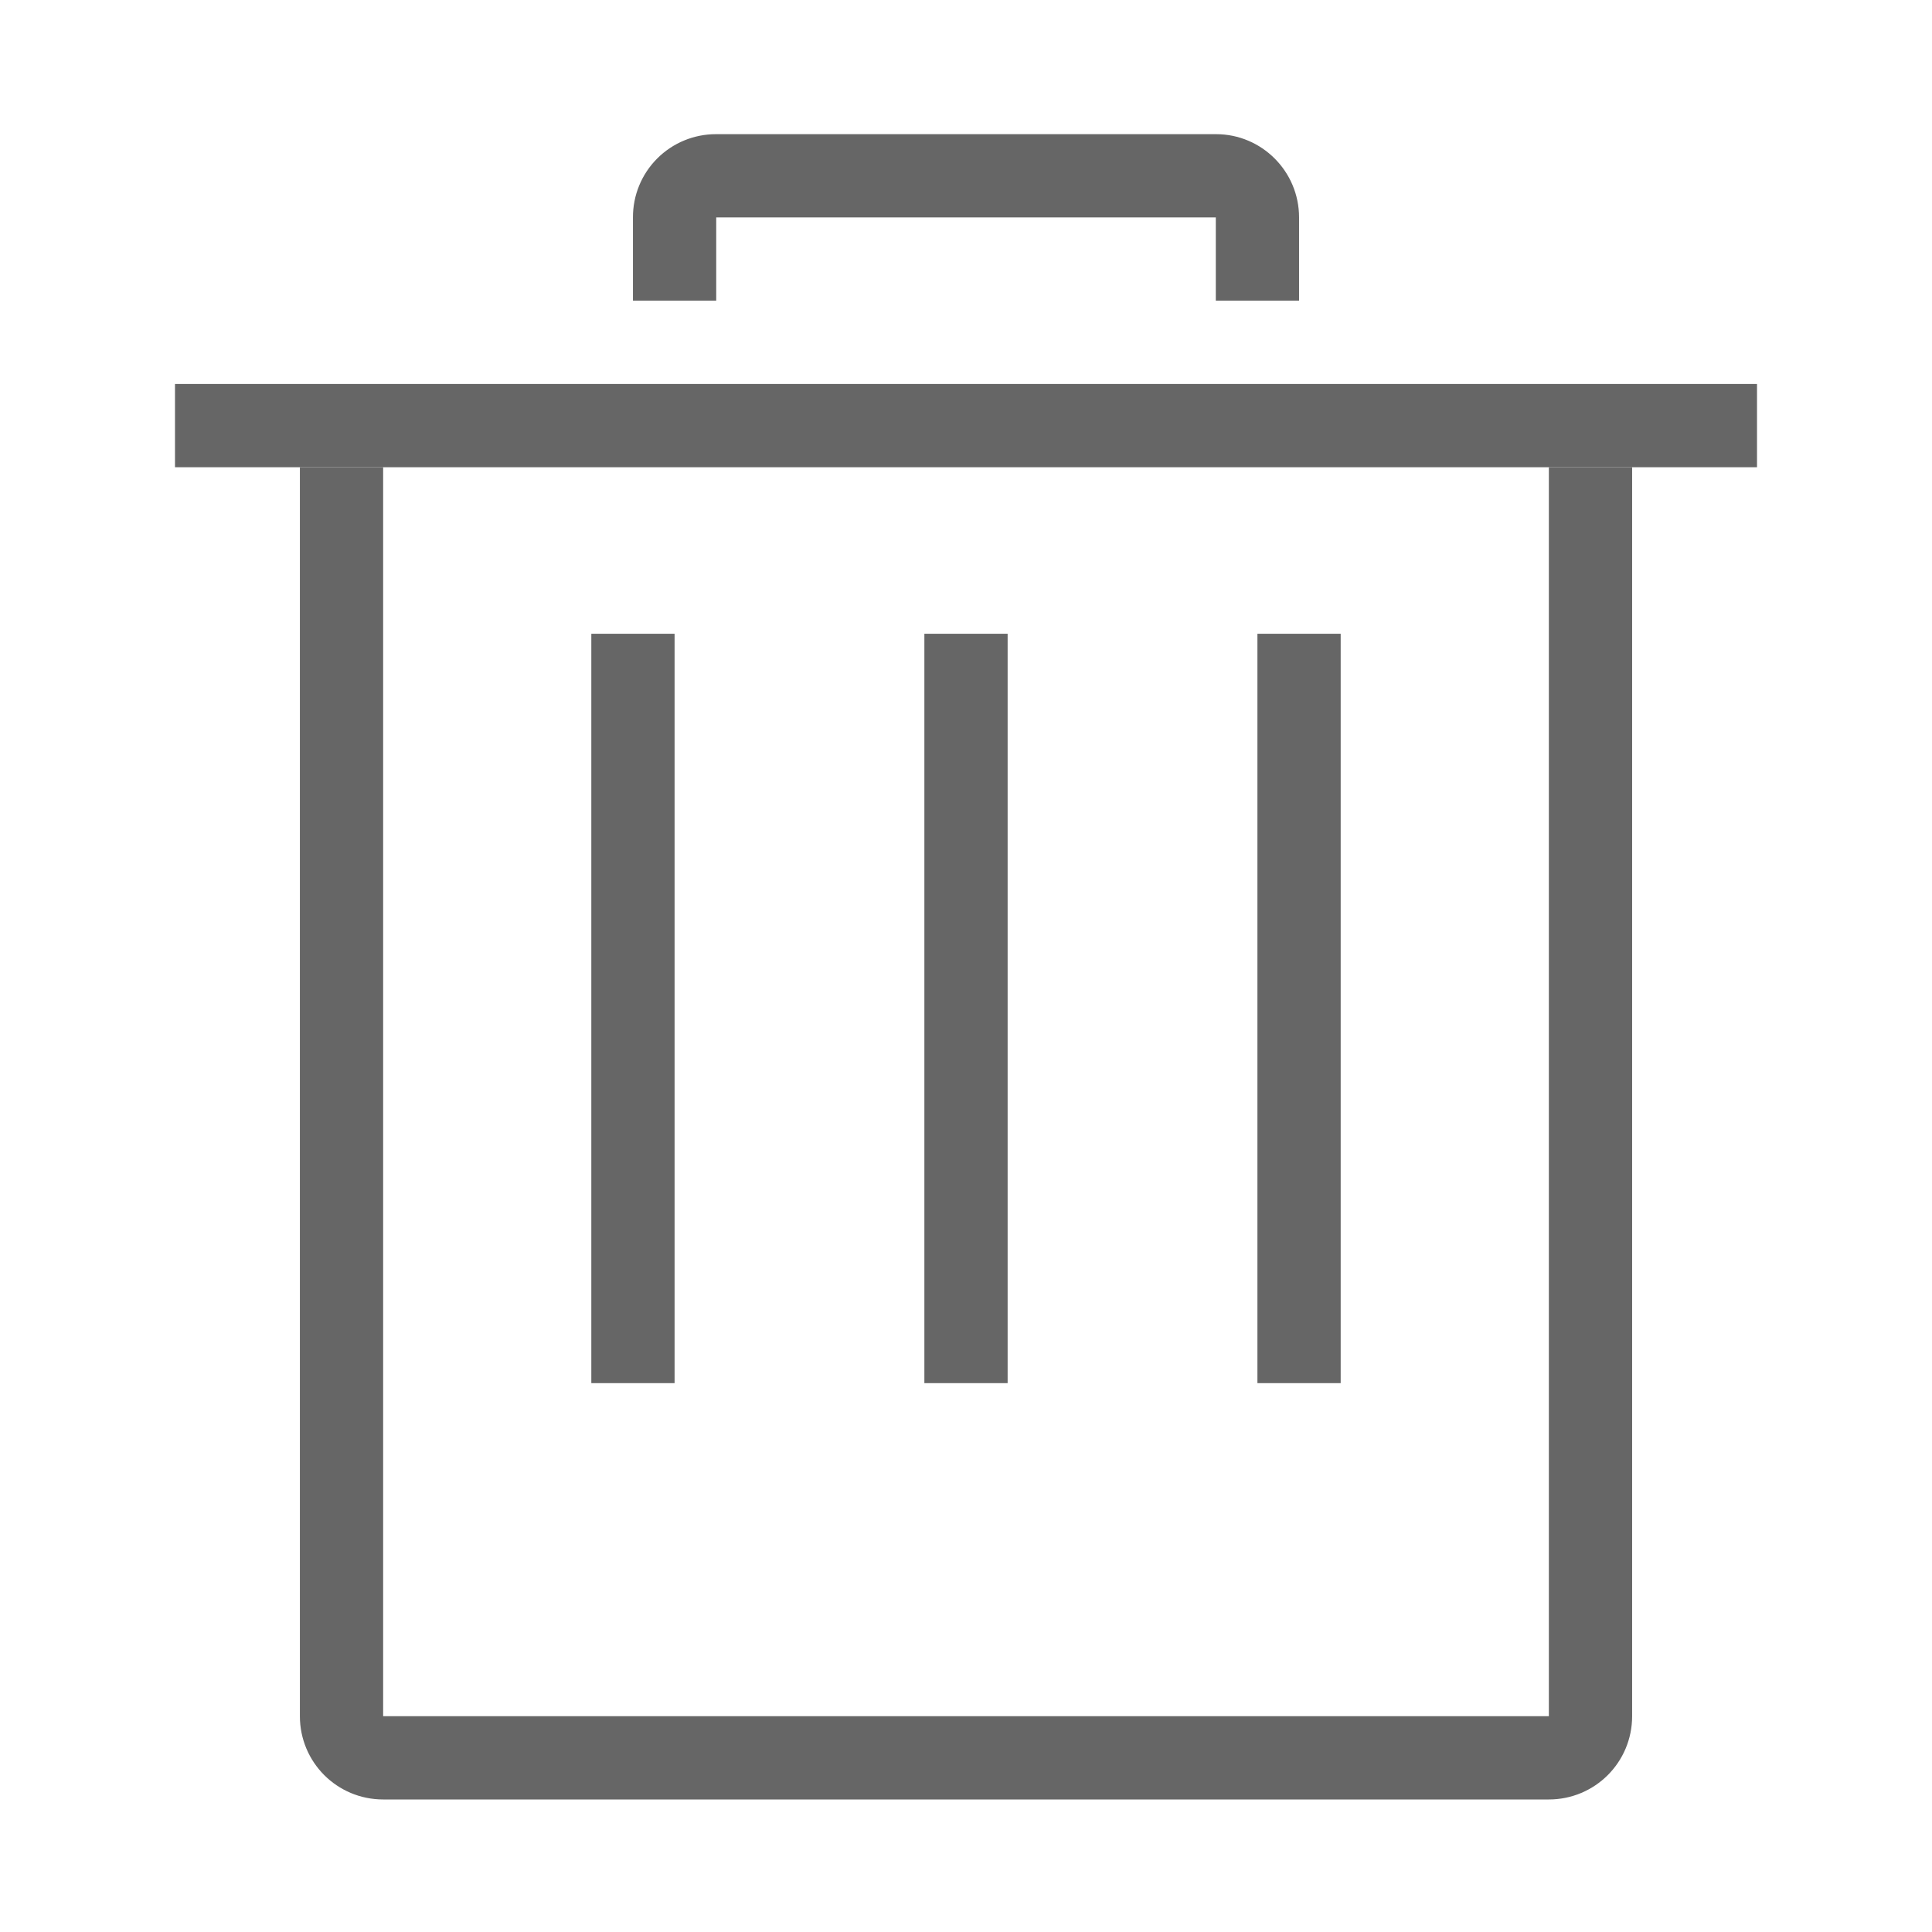
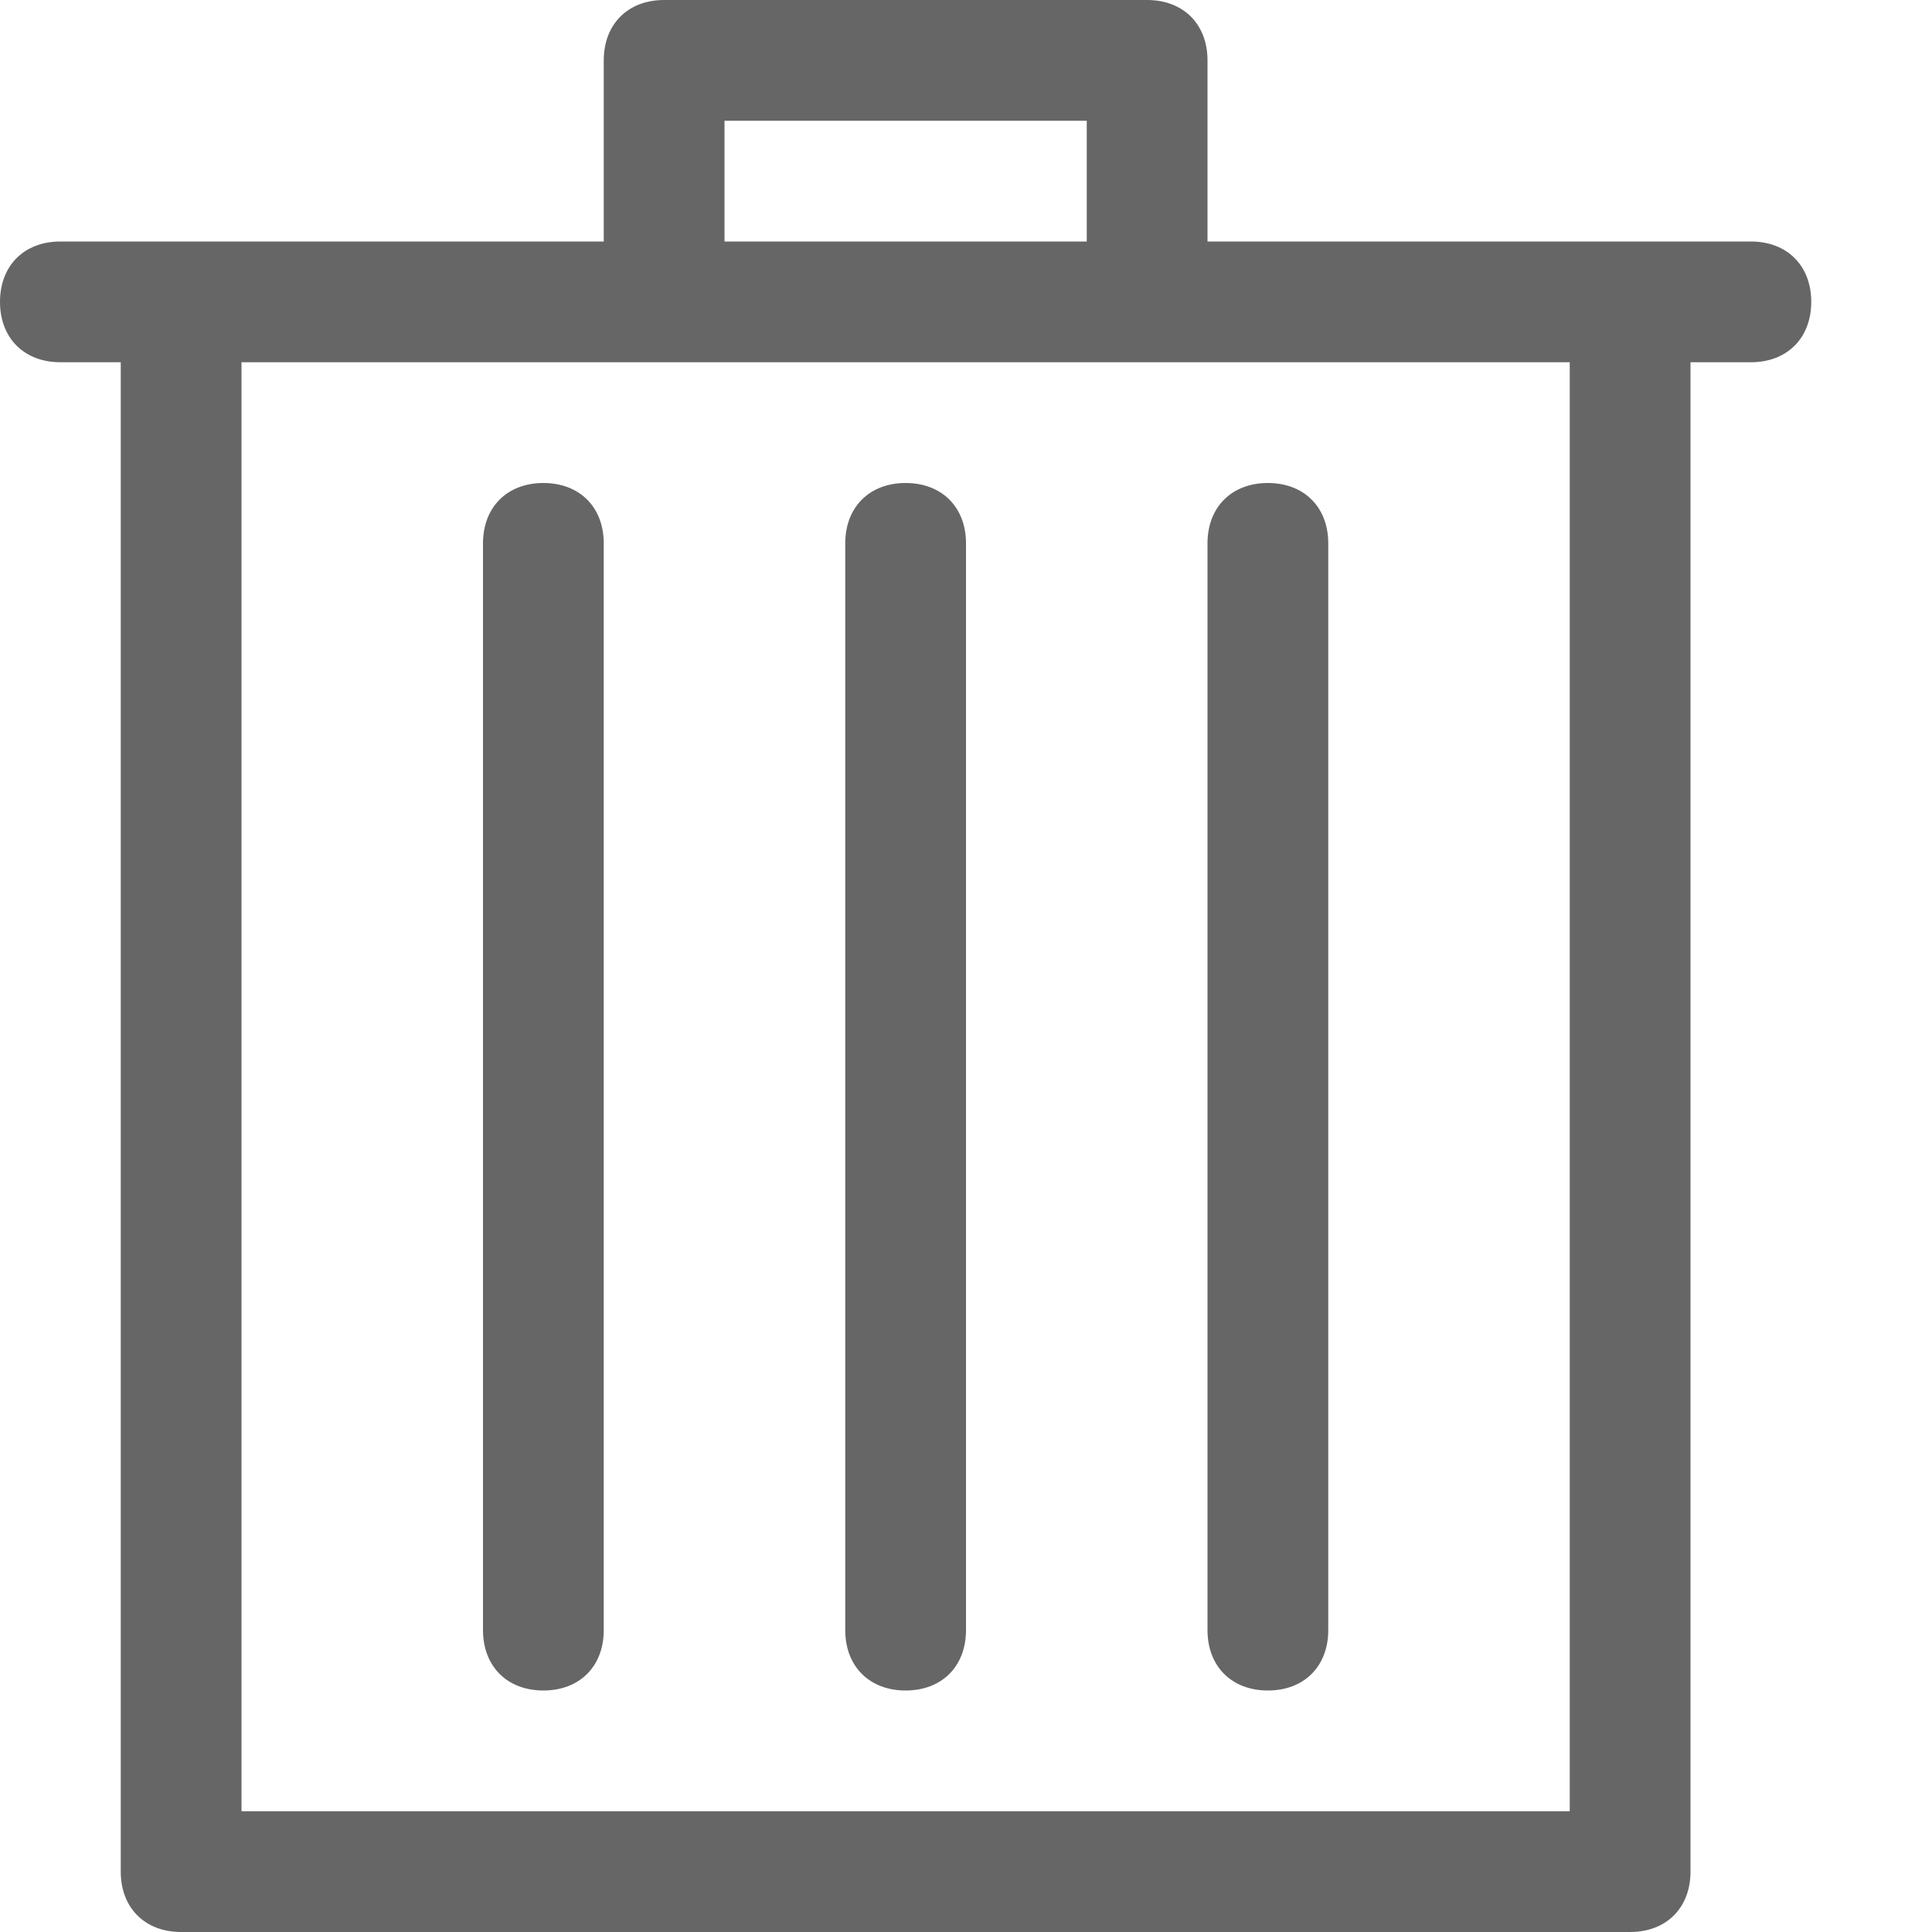
- <svg xmlns="http://www.w3.org/2000/svg" t="1639656679419" class="icon" viewBox="0 0 1024 1024" version="1.1" p-id="20431" width="64" height="64">
+ <svg xmlns="http://www.w3.org/2000/svg" t="1640681407904" class="icon" viewBox="0 0 1024 1024" version="1.1" p-id="24163" width="32" height="32">
  <defs>
    <style type="text/css" />
  </defs>
-   <path d="M92.748 203.507h838.503v44.141H92.748zM644.402 115.239v44.128h44.128V115.239c0-24.385-19.756-44.128-43.998-44.128h-265.051a43.979 43.979 0 0 0-31.173 12.916 43.918 43.918 0 0 0-12.826 31.211v44.128h44.128V115.239h264.792z m0 0" fill="#666666" p-id="20432" />
-   <path d="M203.074 909.615v-661.98H158.946V909.576c0 24.411 19.64 44.179 44.179 44.179h617.762c24.411 0 44.179-19.64 44.179-44.179V247.635H820.926v661.98H203.074z m0 0" fill="#666666" p-id="20433" />
-   <path d="M313.413 335.903h44.128V733.091h-44.128V335.903z m176.524 0h44.128V733.091H489.936V335.903z m176.524 0h44.128V733.091h-44.128V335.903z m0 0" fill="#666666" p-id="20434" />
+   <path d="M928 128H640V32c0-19.2-12.8-32-32-32h-256c-19.2 0-32 12.8-32 32V128H32c-19.2 0-32 12.8-32 32s12.8 32 32 32H64v800c0 19.2 12.8 32 32 32h768c19.2 0 32-12.8 32-32V192h32c19.2 0 32-12.8 32-32s-12.8-32-32-32zM384 64h192v64H384V64z m448 896H128V192h704v768z" opacity=".6" p-id="24164" />
+   <path d="M480 256c-19.2 0-32 12.8-32 32v576c0 19.2 12.8 32 32 32s32-12.8 32-32v-576c0-19.2-12.8-32-32-32zM288 256c-19.2 0-32 12.8-32 32v576c0 19.2 12.8 32 32 32s32-12.8 32-32v-576c0-19.2-12.8-32-32-32zM672 896c19.2 0 32-12.8 32-32v-576c0-19.2-12.8-32-32-32s-32 12.8-32 32v576c0 19.2 12.8 32 32 32z" opacity=".6" p-id="24165" />
</svg>
